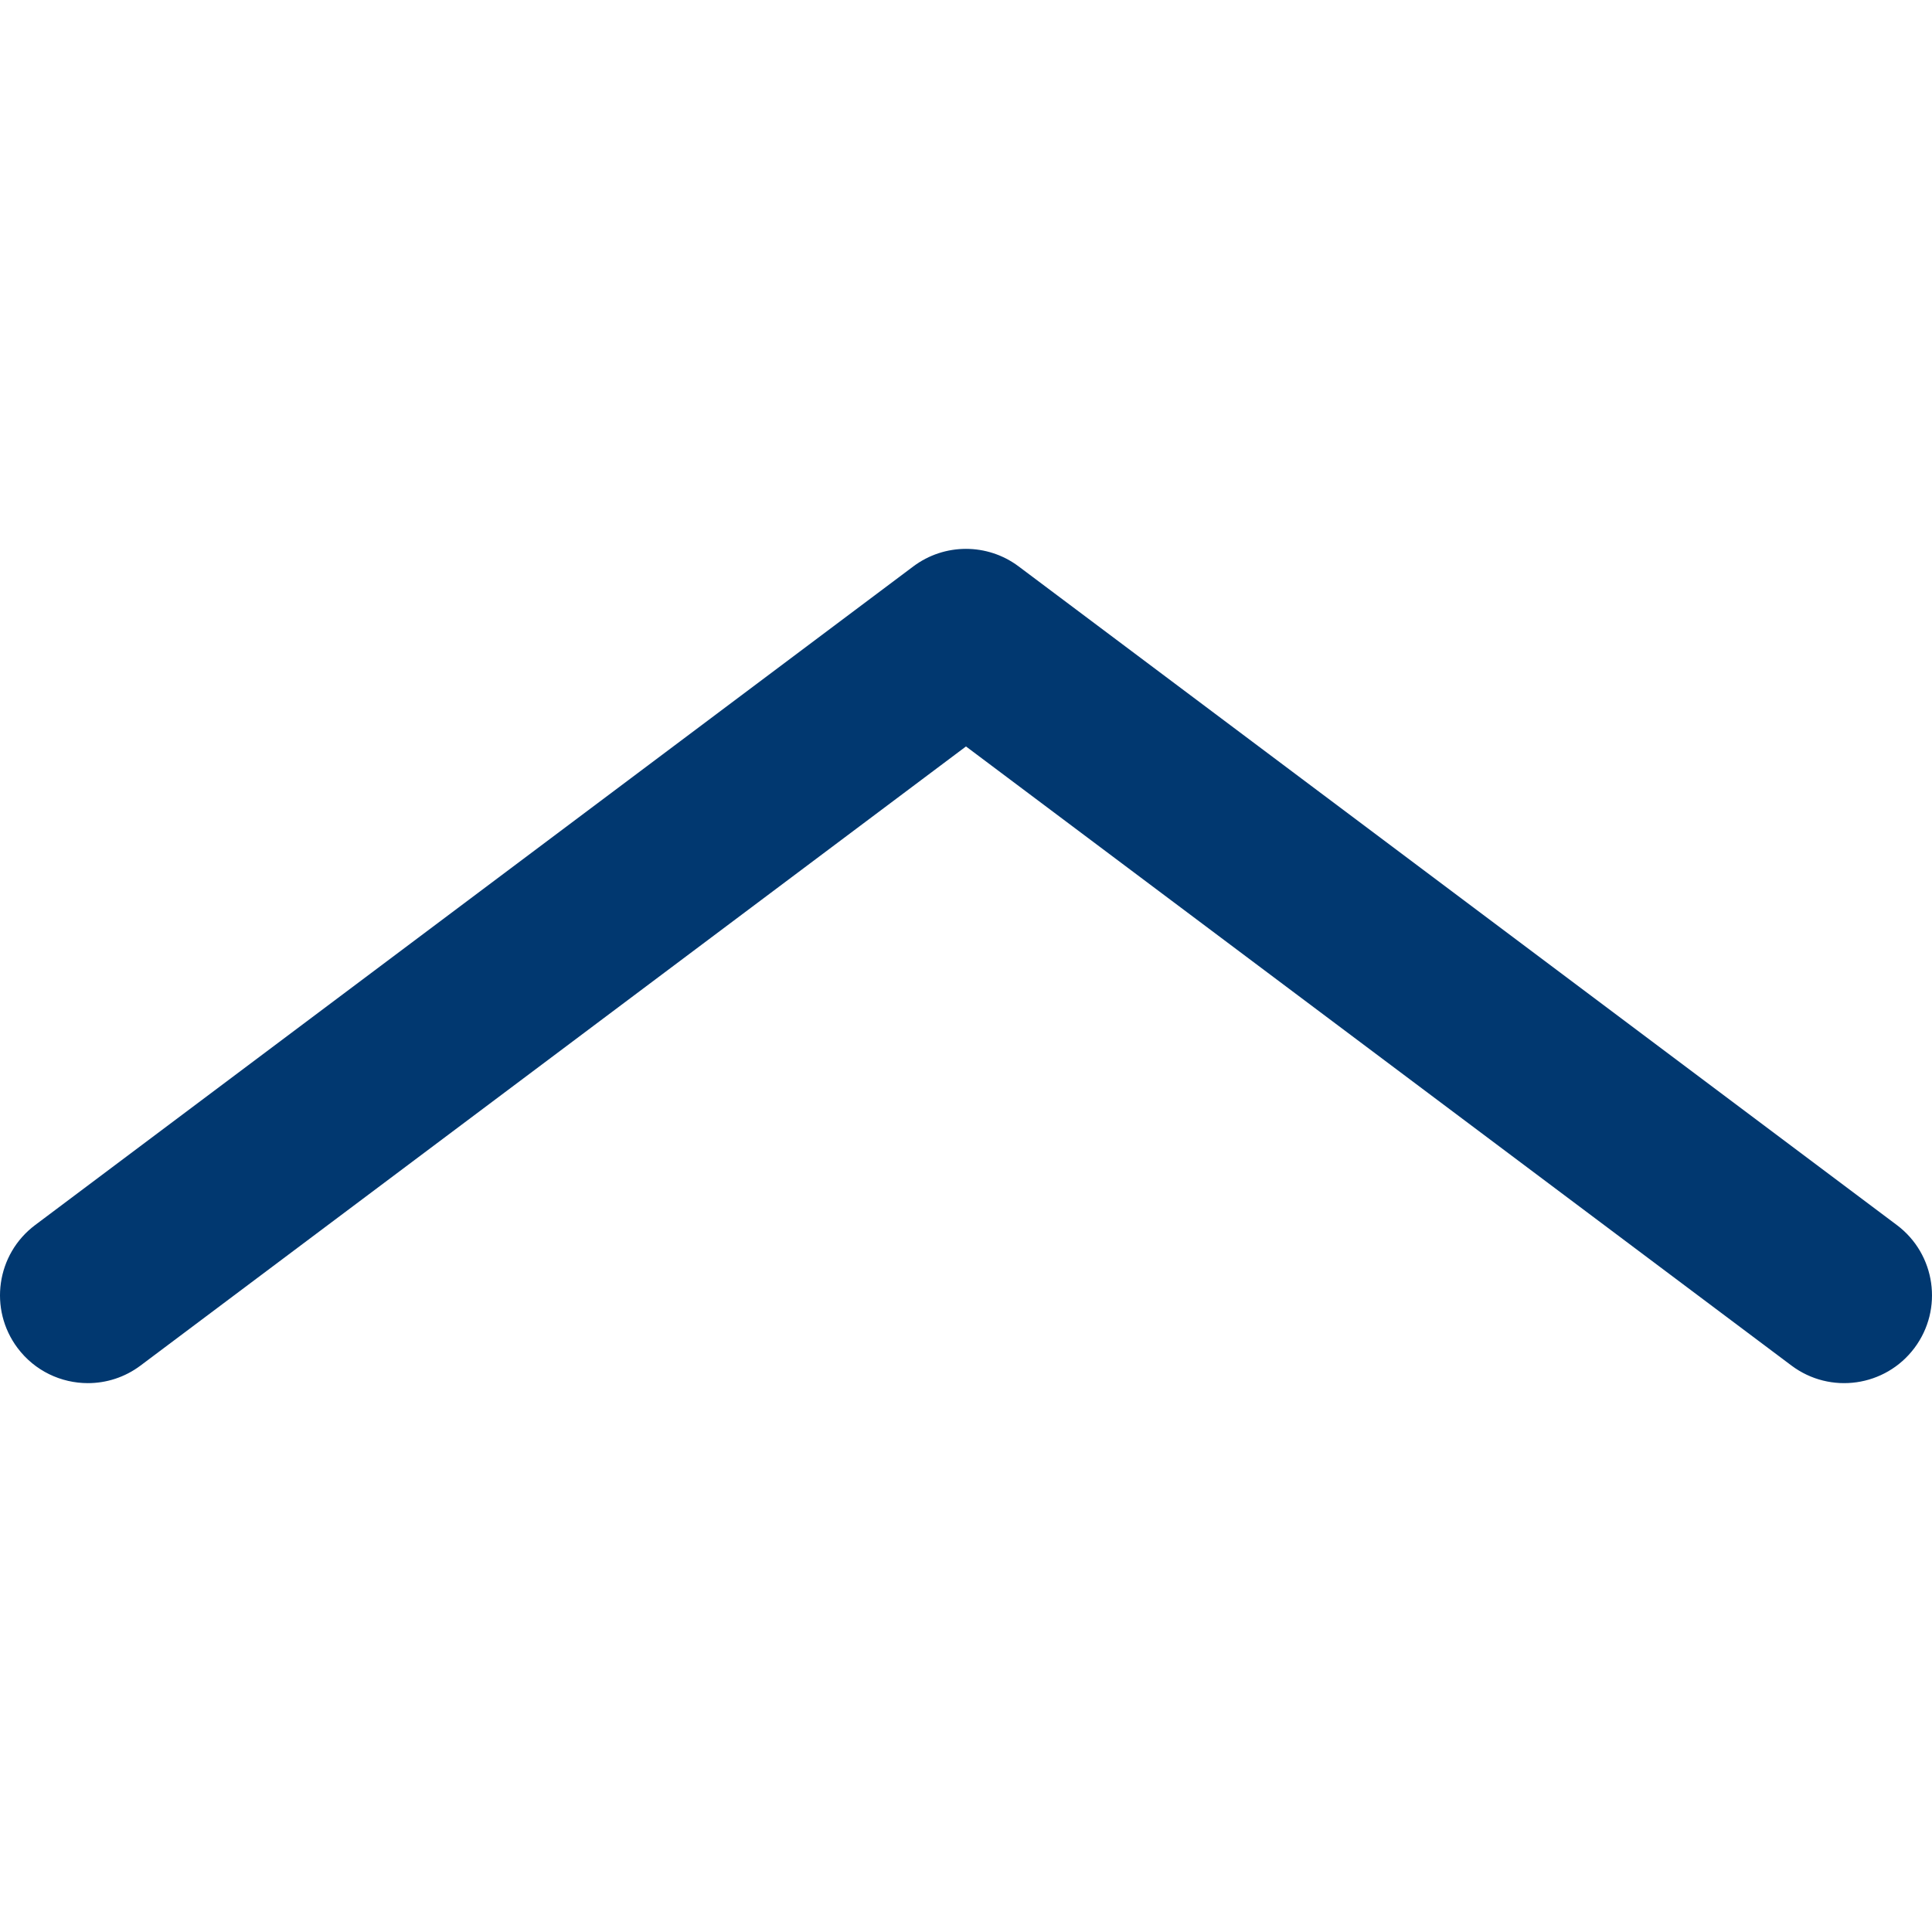
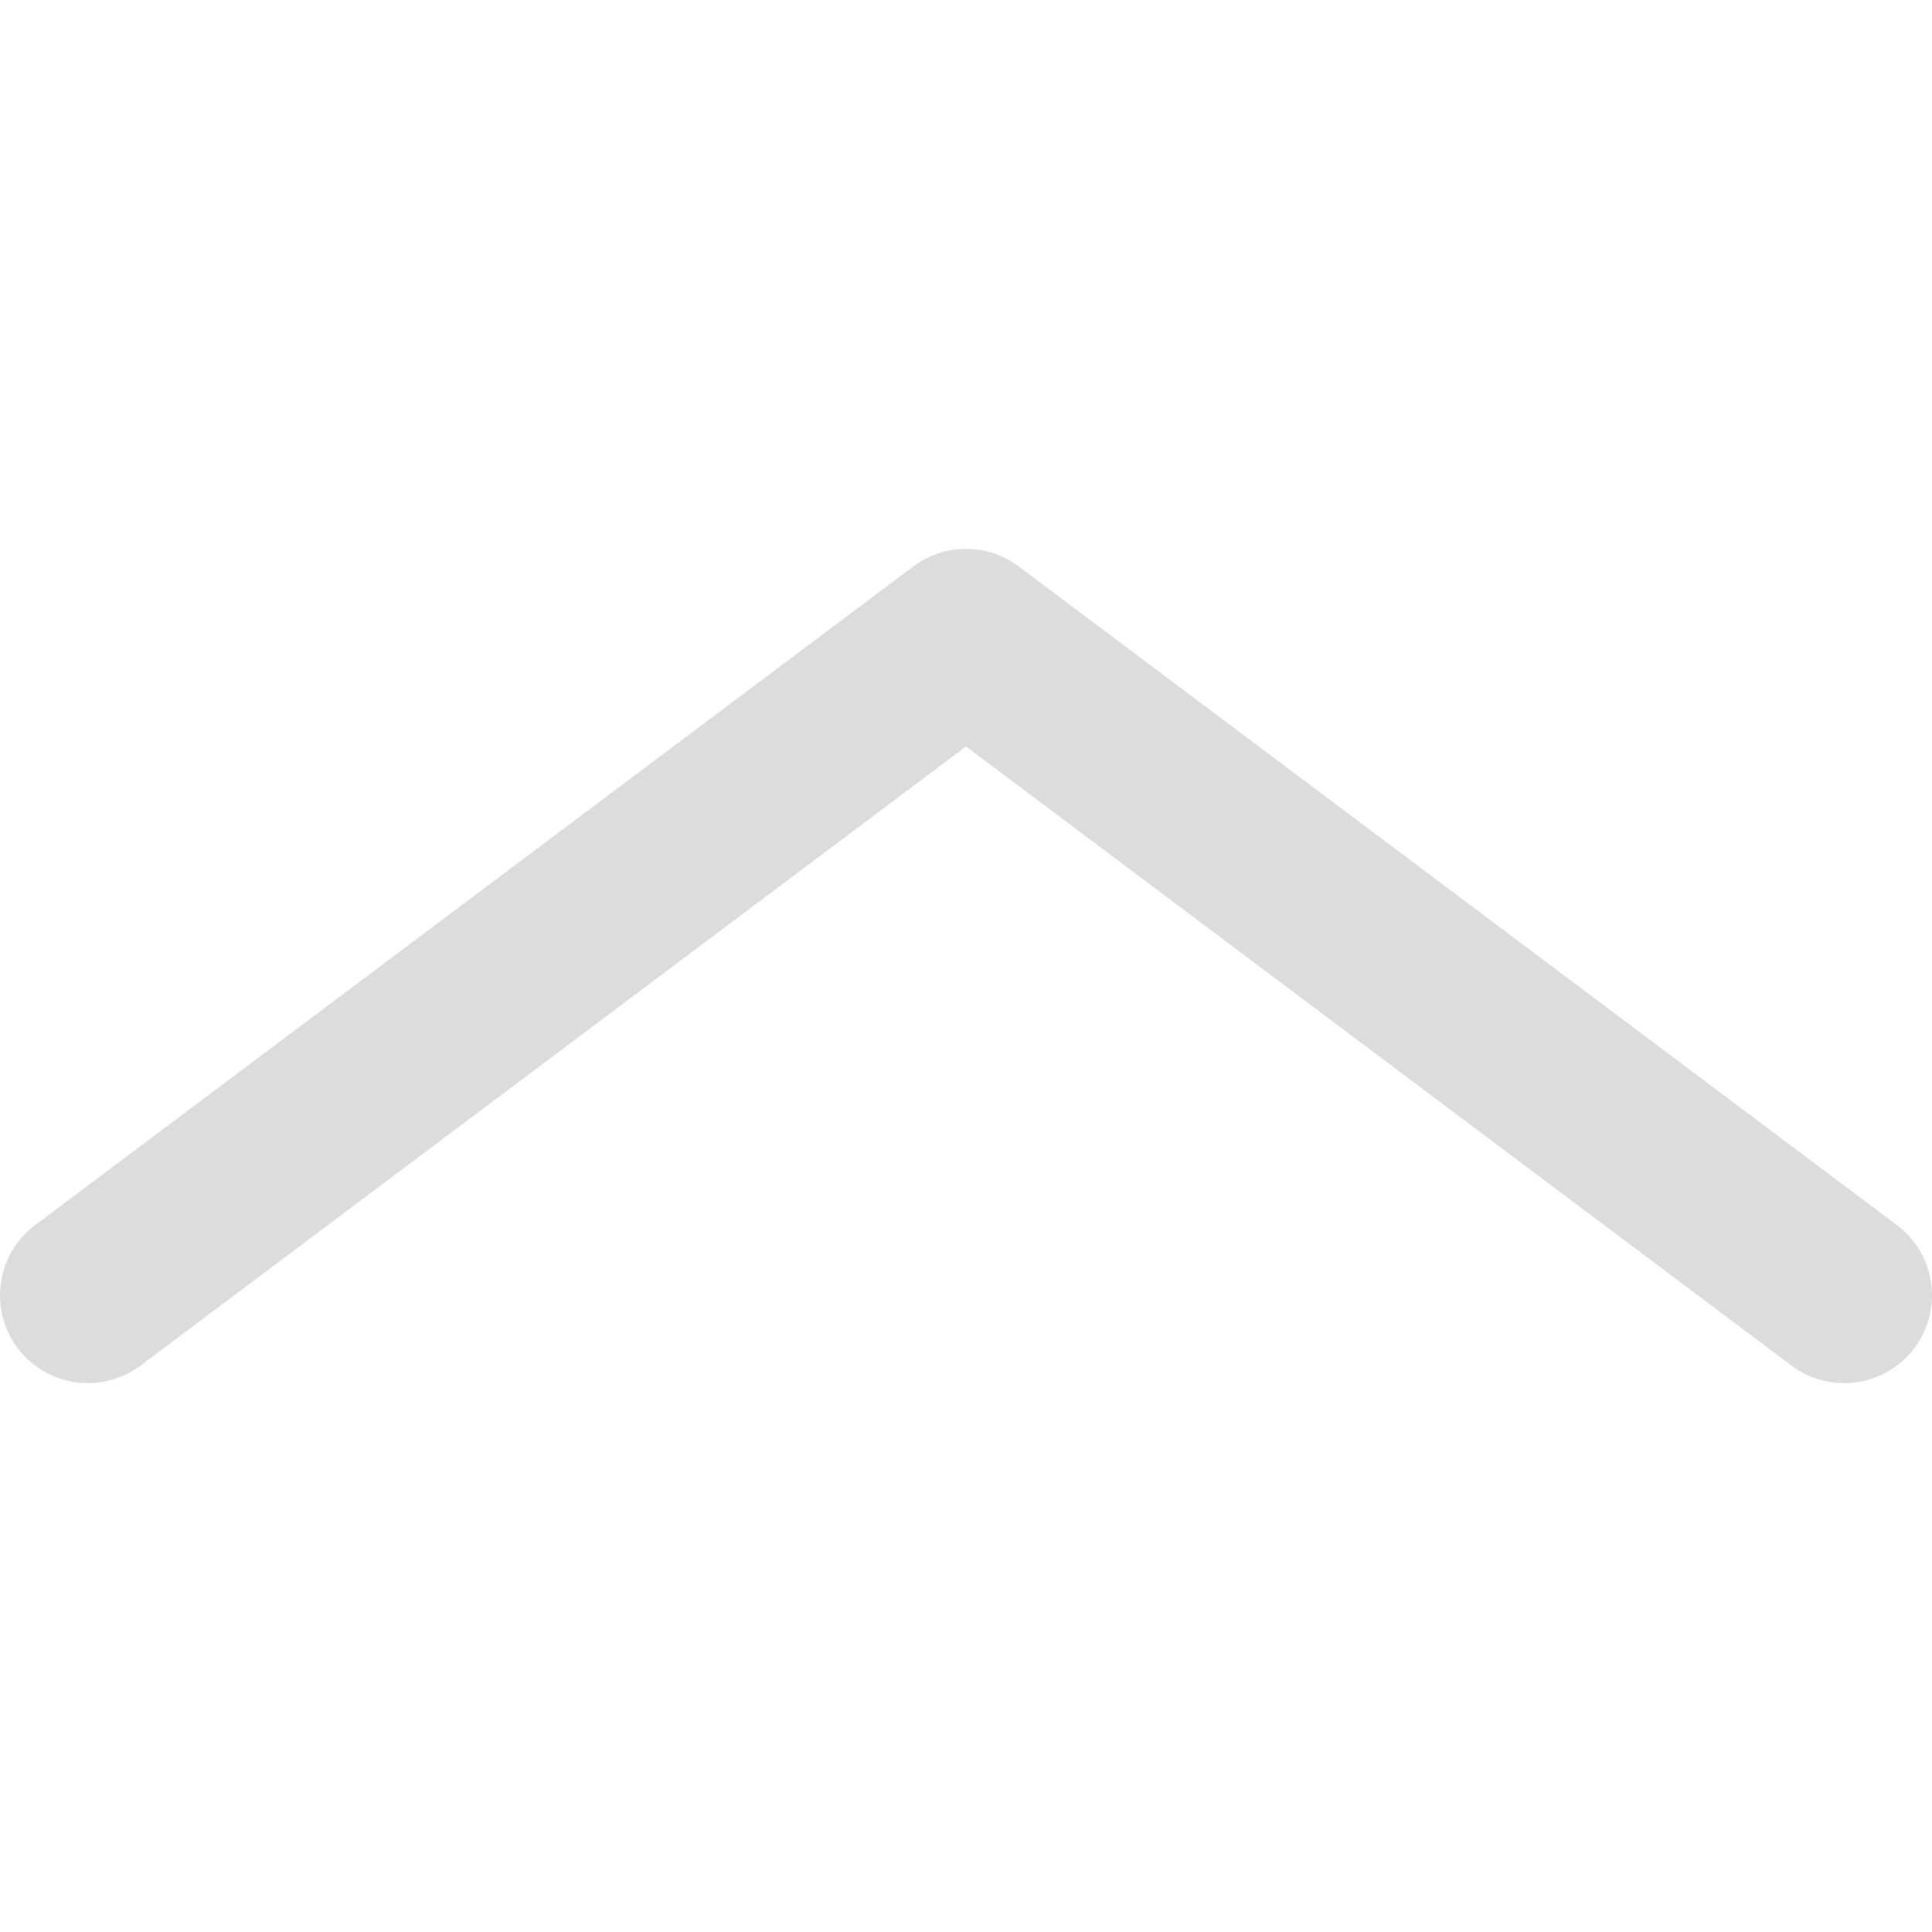
<svg xmlns="http://www.w3.org/2000/svg" viewBox="0 0 512 512">
-   <path d="M502.689,324.653L269.957,150.109c-8.276-6.206-19.653-6.206-27.927,0L9.311,324.653  c-10.282,7.713-12.367,22.3-4.655,32.582c4.572,6.097,11.56,9.311,18.637,9.311c4.858,0,9.759-1.517,13.945-4.656l218.758-164.072  l218.767,164.072c10.285,7.714,24.871,5.627,32.582-4.655C515.056,346.953,512.971,332.365,502.689,324.653z" fill="#013870" />
+   <path d="M502.689,324.653L269.957,150.109c-8.276-6.206-19.653-6.206-27.927,0L9.311,324.653  c-10.282,7.713-12.367,22.3-4.655,32.582c4.572,6.097,11.56,9.311,18.637,9.311c4.858,0,9.759-1.517,13.945-4.656l218.758-164.072  l218.767,164.072c10.285,7.714,24.871,5.627,32.582-4.655C515.056,346.953,512.971,332.365,502.689,324.653z" fill="#DCDCDC" />
</svg>
